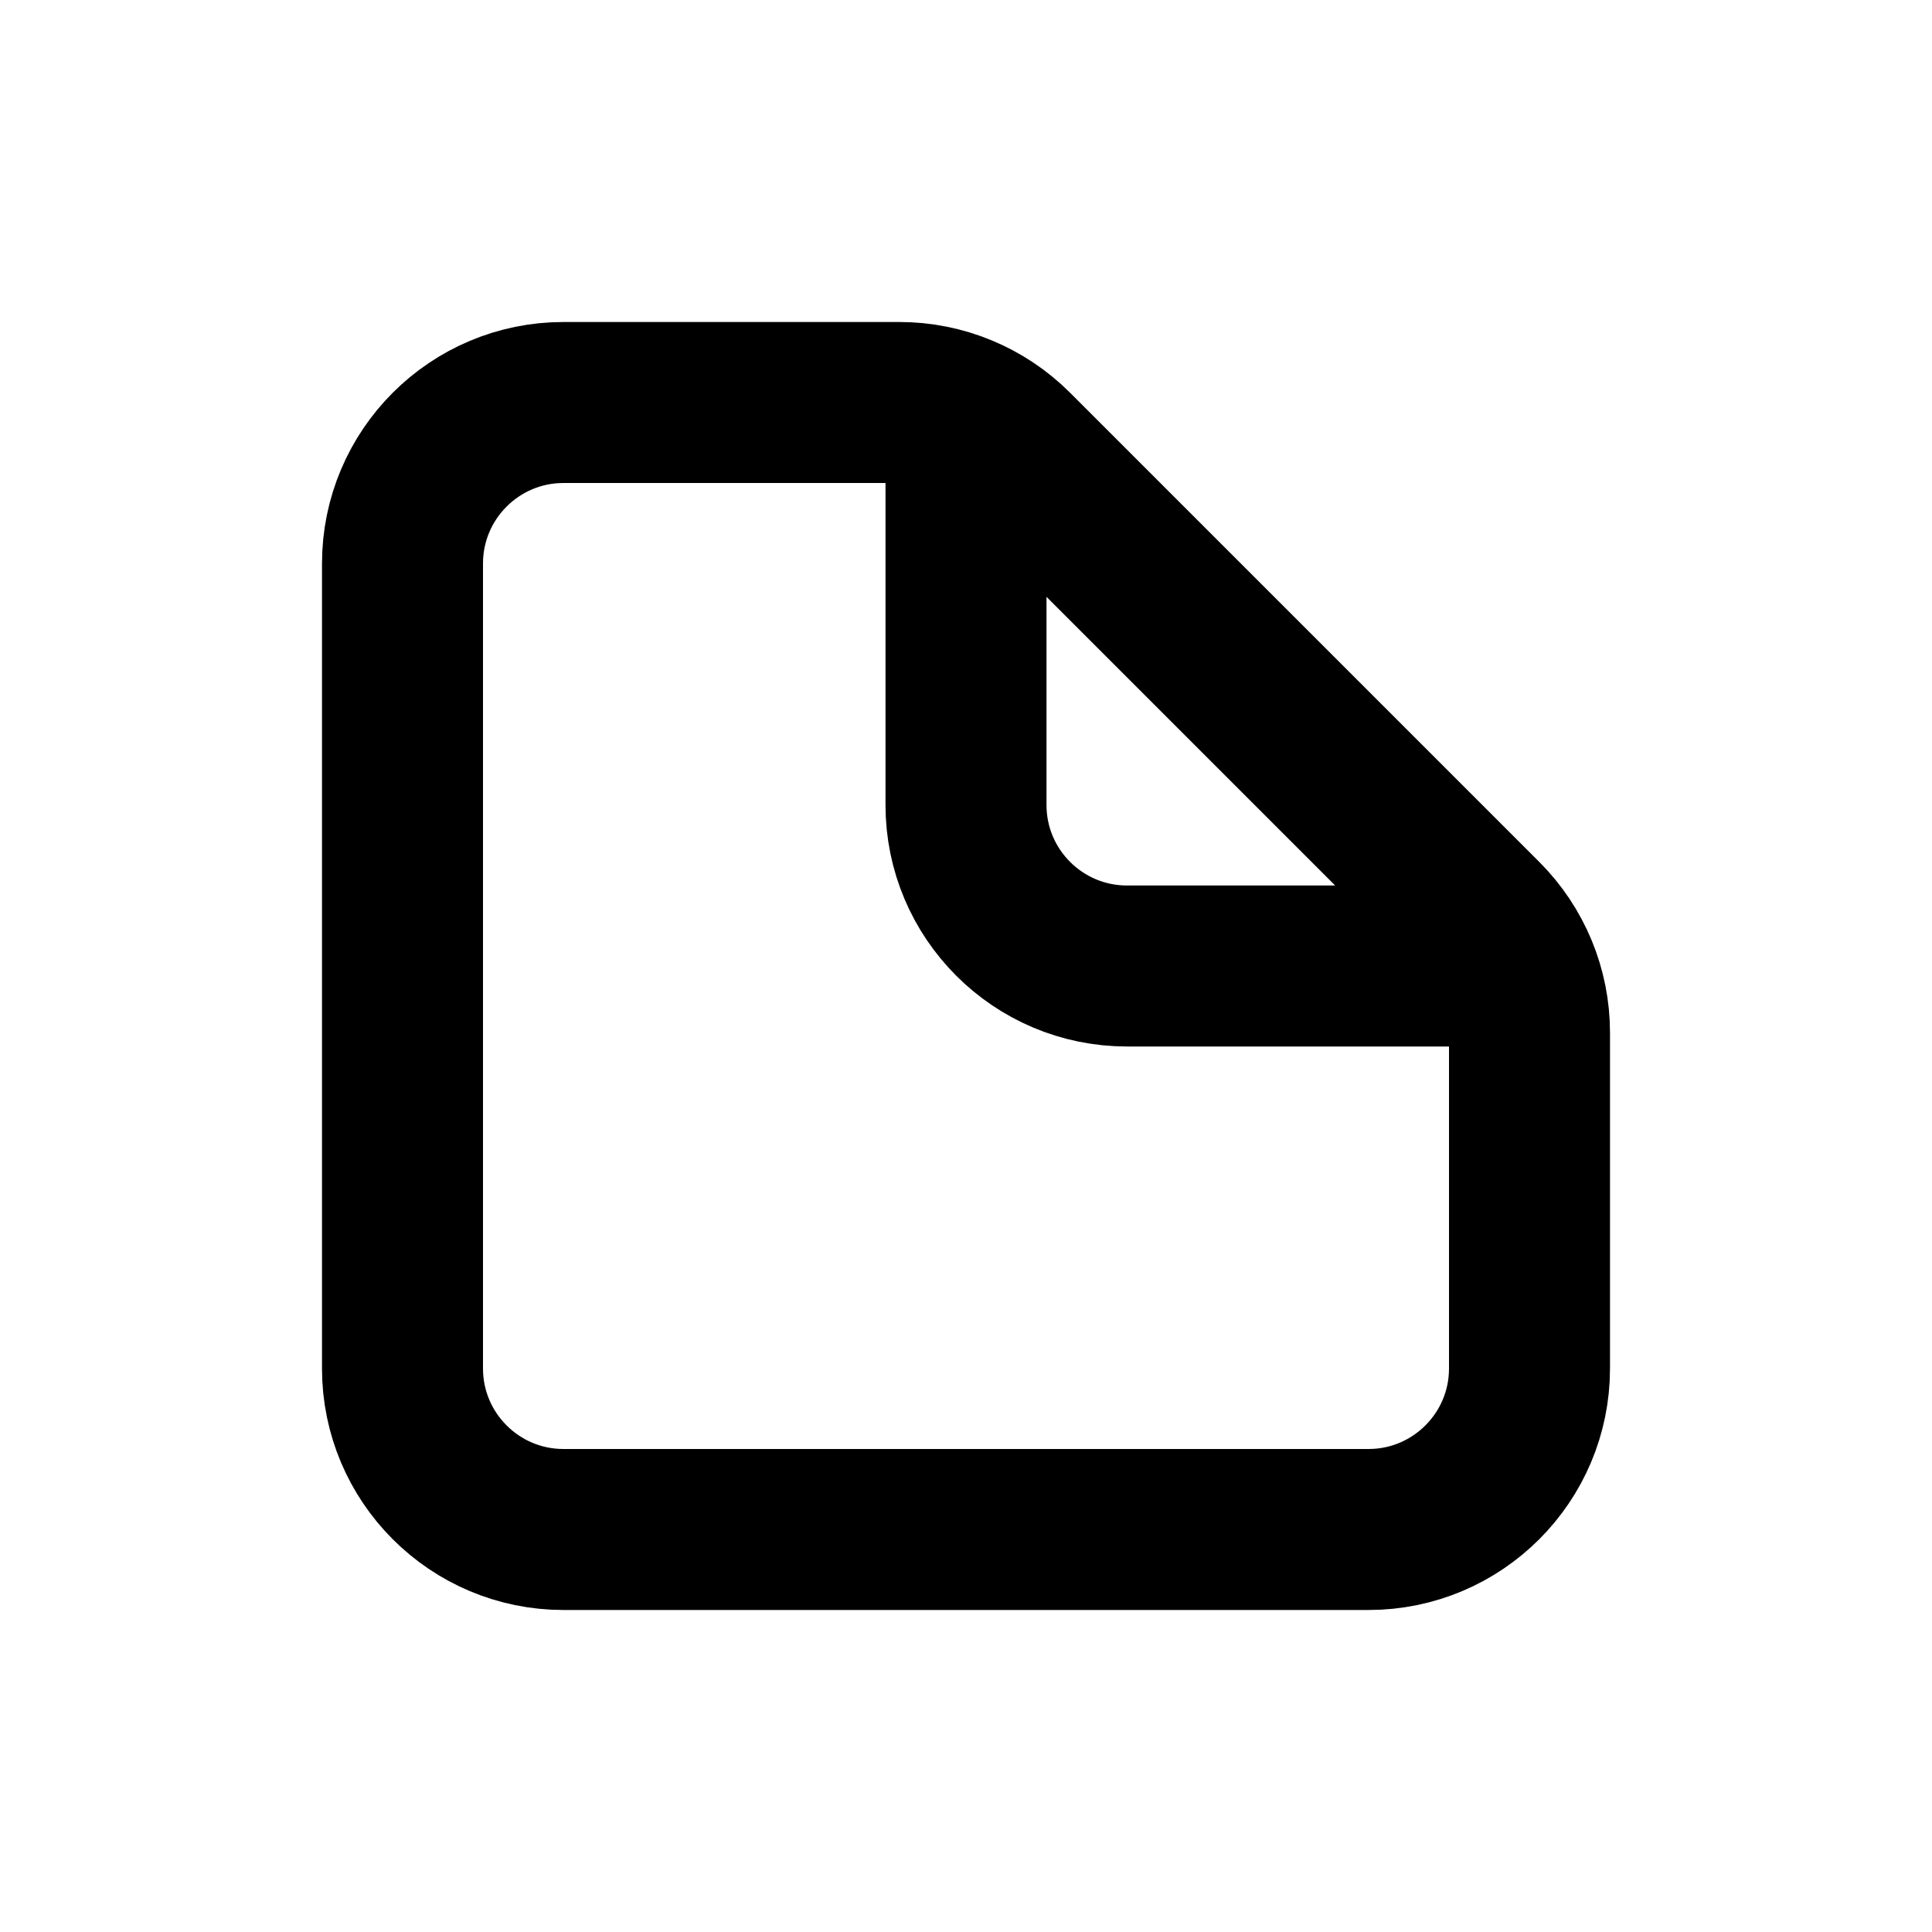
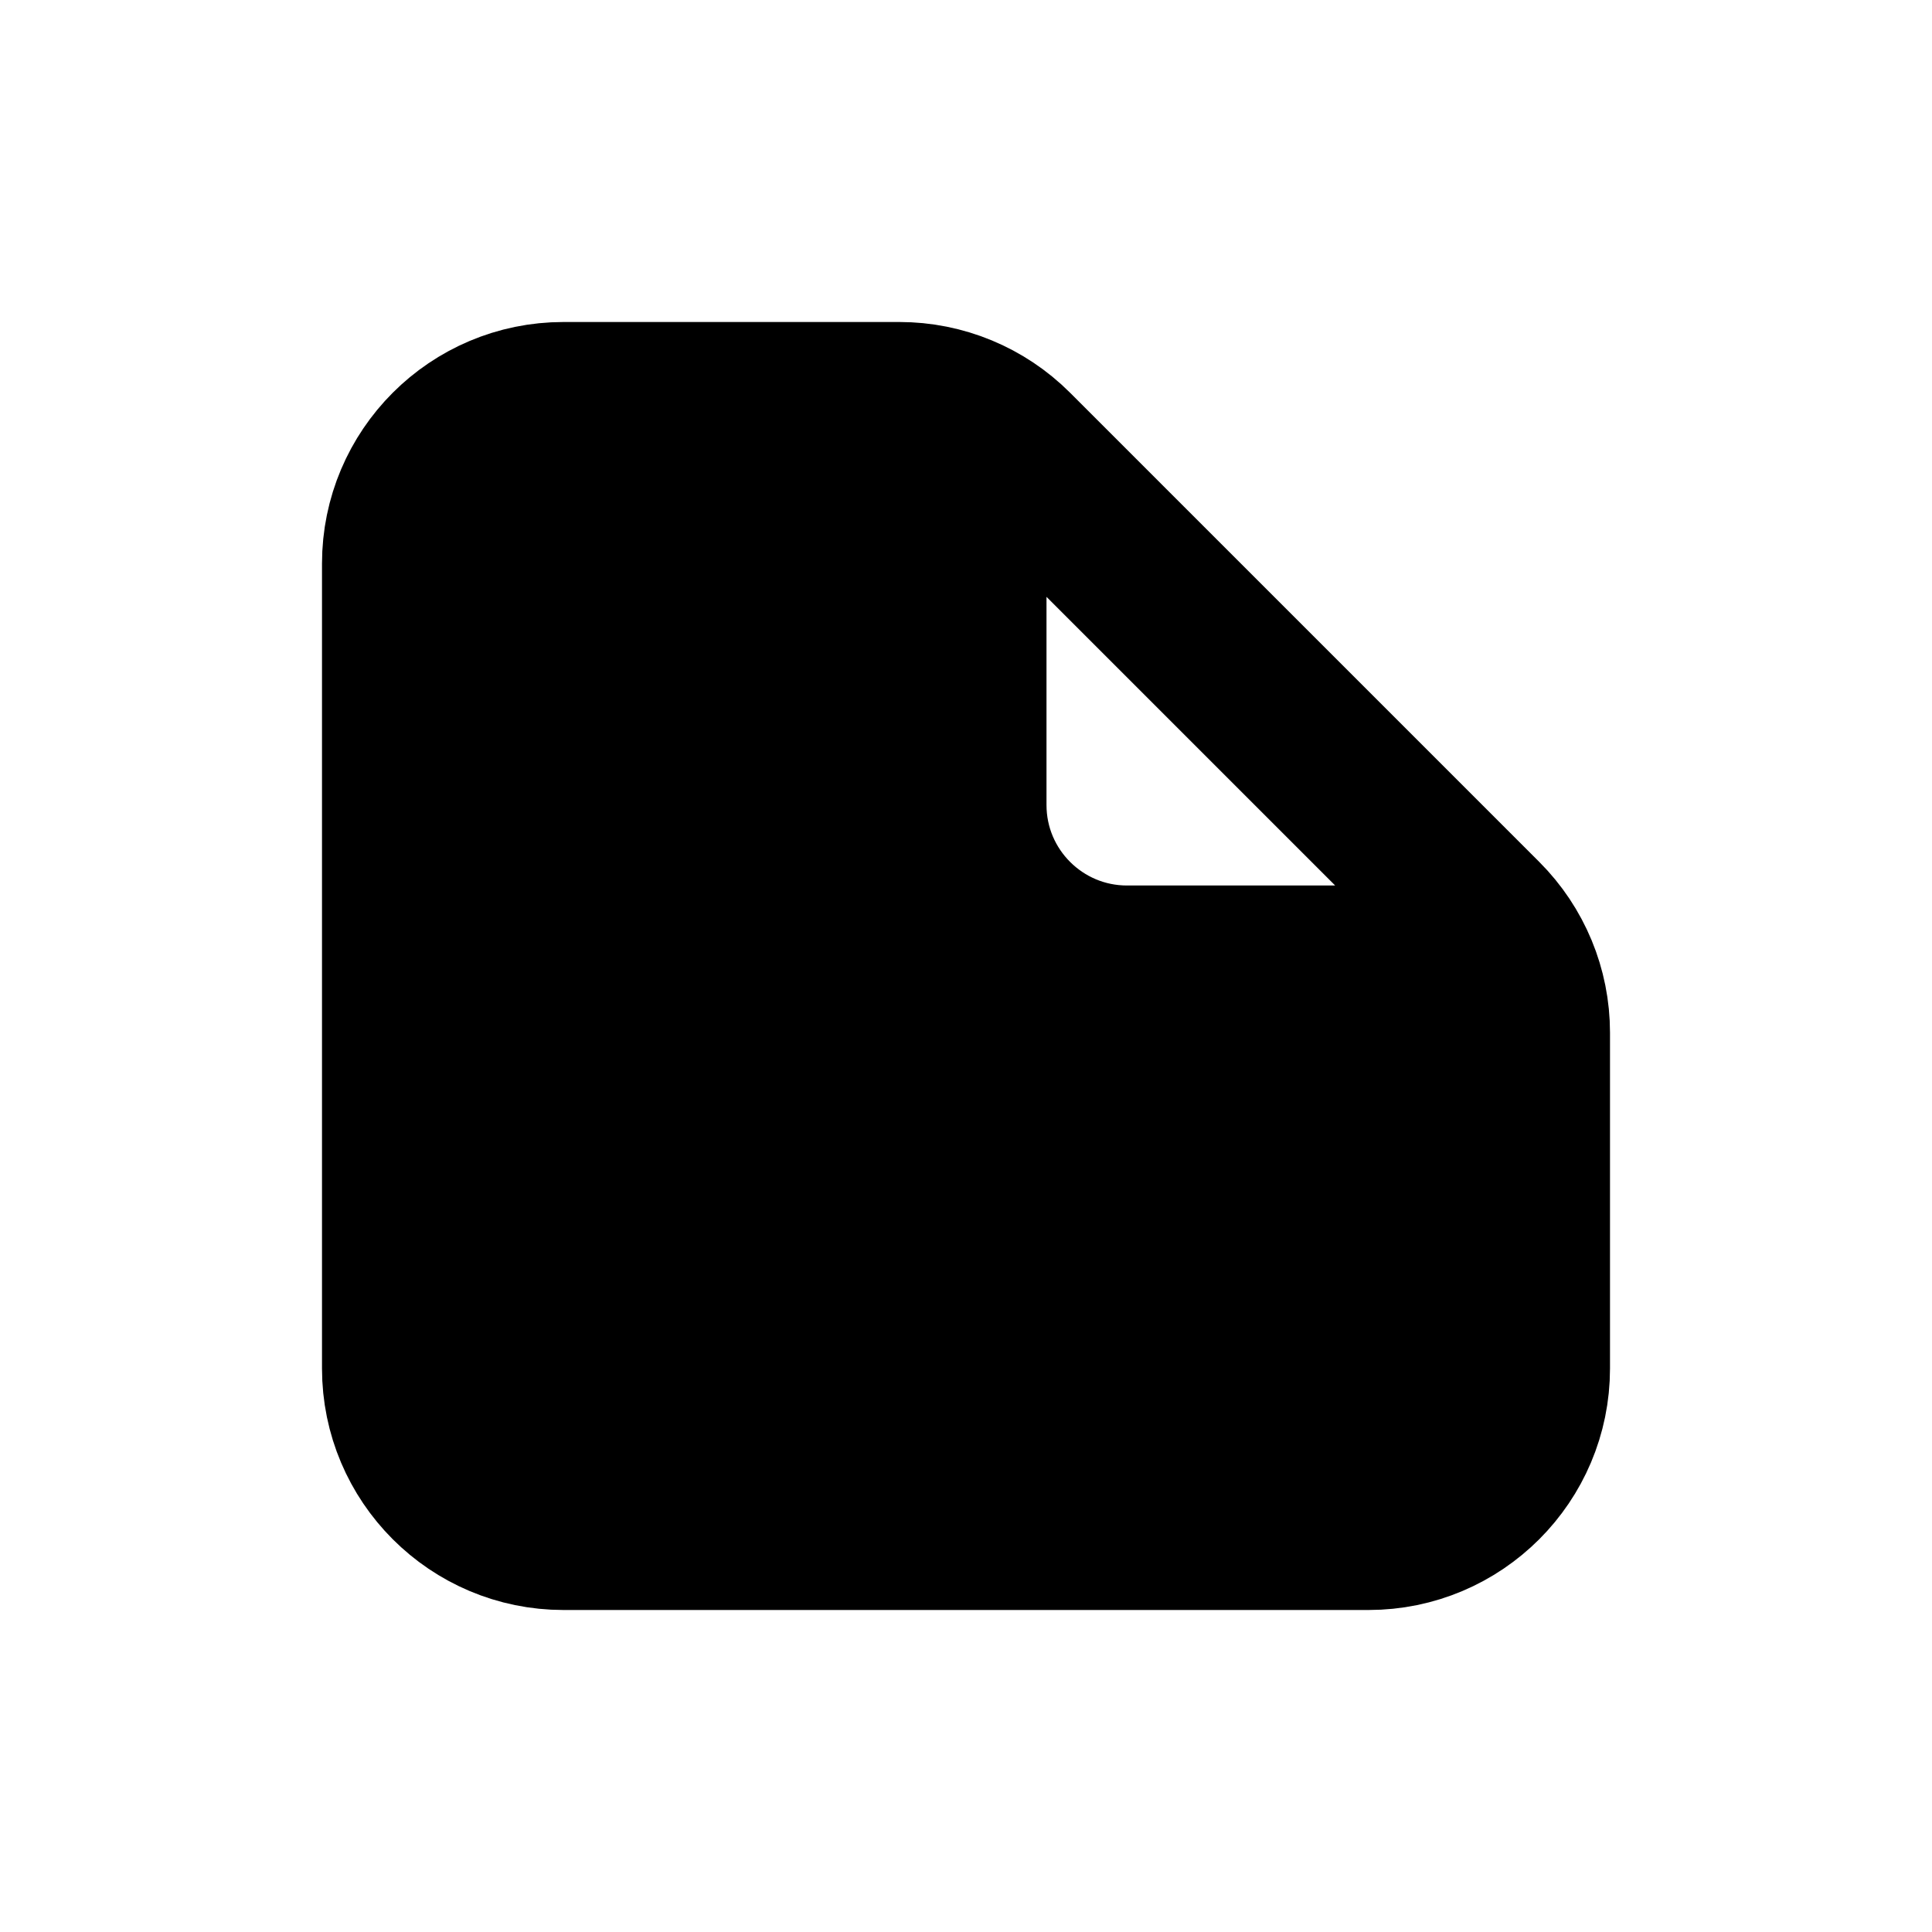
<svg xmlns="http://www.w3.org/2000/svg" width="16" height="16" viewBox="0 0 12 12" fill="none">
-   <path d="M6 3V5C6 5.552 6.448 6 7 6H9M9.5 6.414V8.5C9.5 9.052 9.052 9.5 8.5 9.5H3.5C2.948 9.5 2.5 9.052 2.5 8.5V3.5C2.5 2.948 2.948 2.5 3.5 2.5H5.586C5.851 2.5 6.105 2.605 6.293 2.793L9.207 5.707C9.395 5.895 9.5 6.149 9.5 6.414Z" stroke="currentColor" />
+   <path fill="currentColor" d="M6 3V5C6 5.552 6.448 6 7 6H9M9.5 6.414V8.5C9.5 9.052 9.052 9.5 8.5 9.5H3.5C2.948 9.5 2.5 9.052 2.5 8.5V3.5C2.5 2.948 2.948 2.5 3.5 2.5H5.586C5.851 2.5 6.105 2.605 6.293 2.793L9.207 5.707C9.395 5.895 9.5 6.149 9.5 6.414Z" stroke="currentColor" />
</svg>
